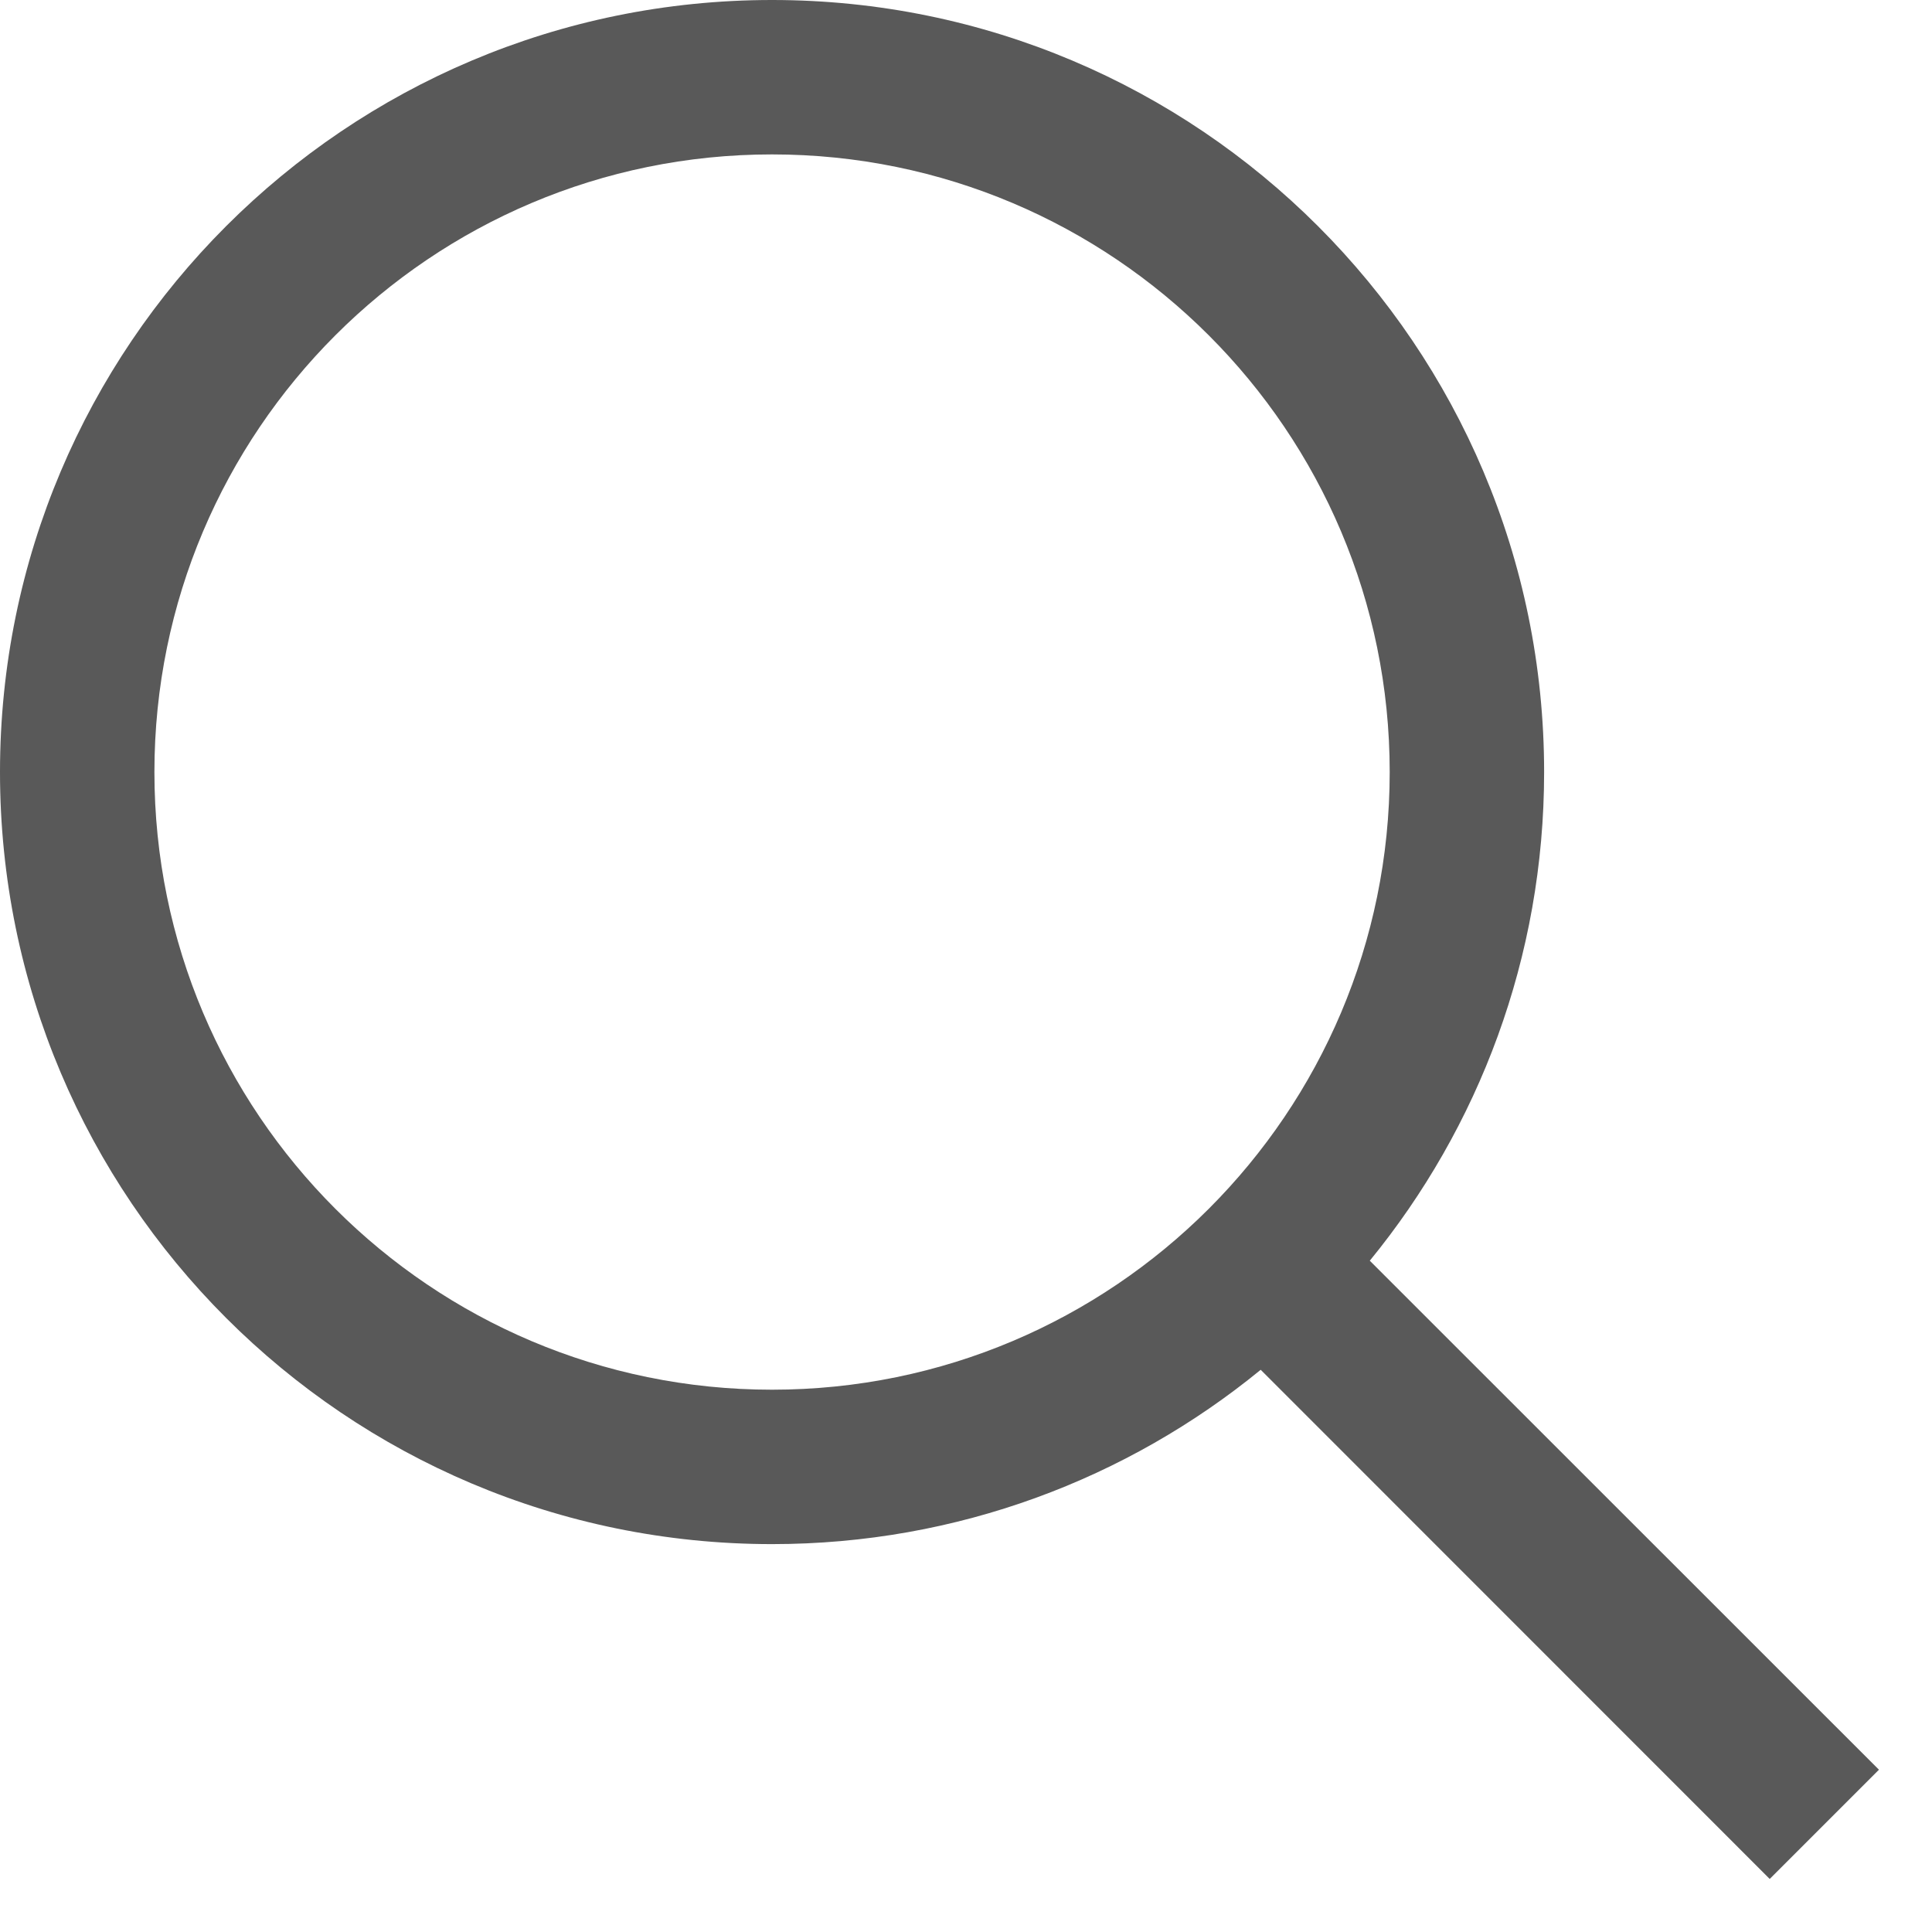
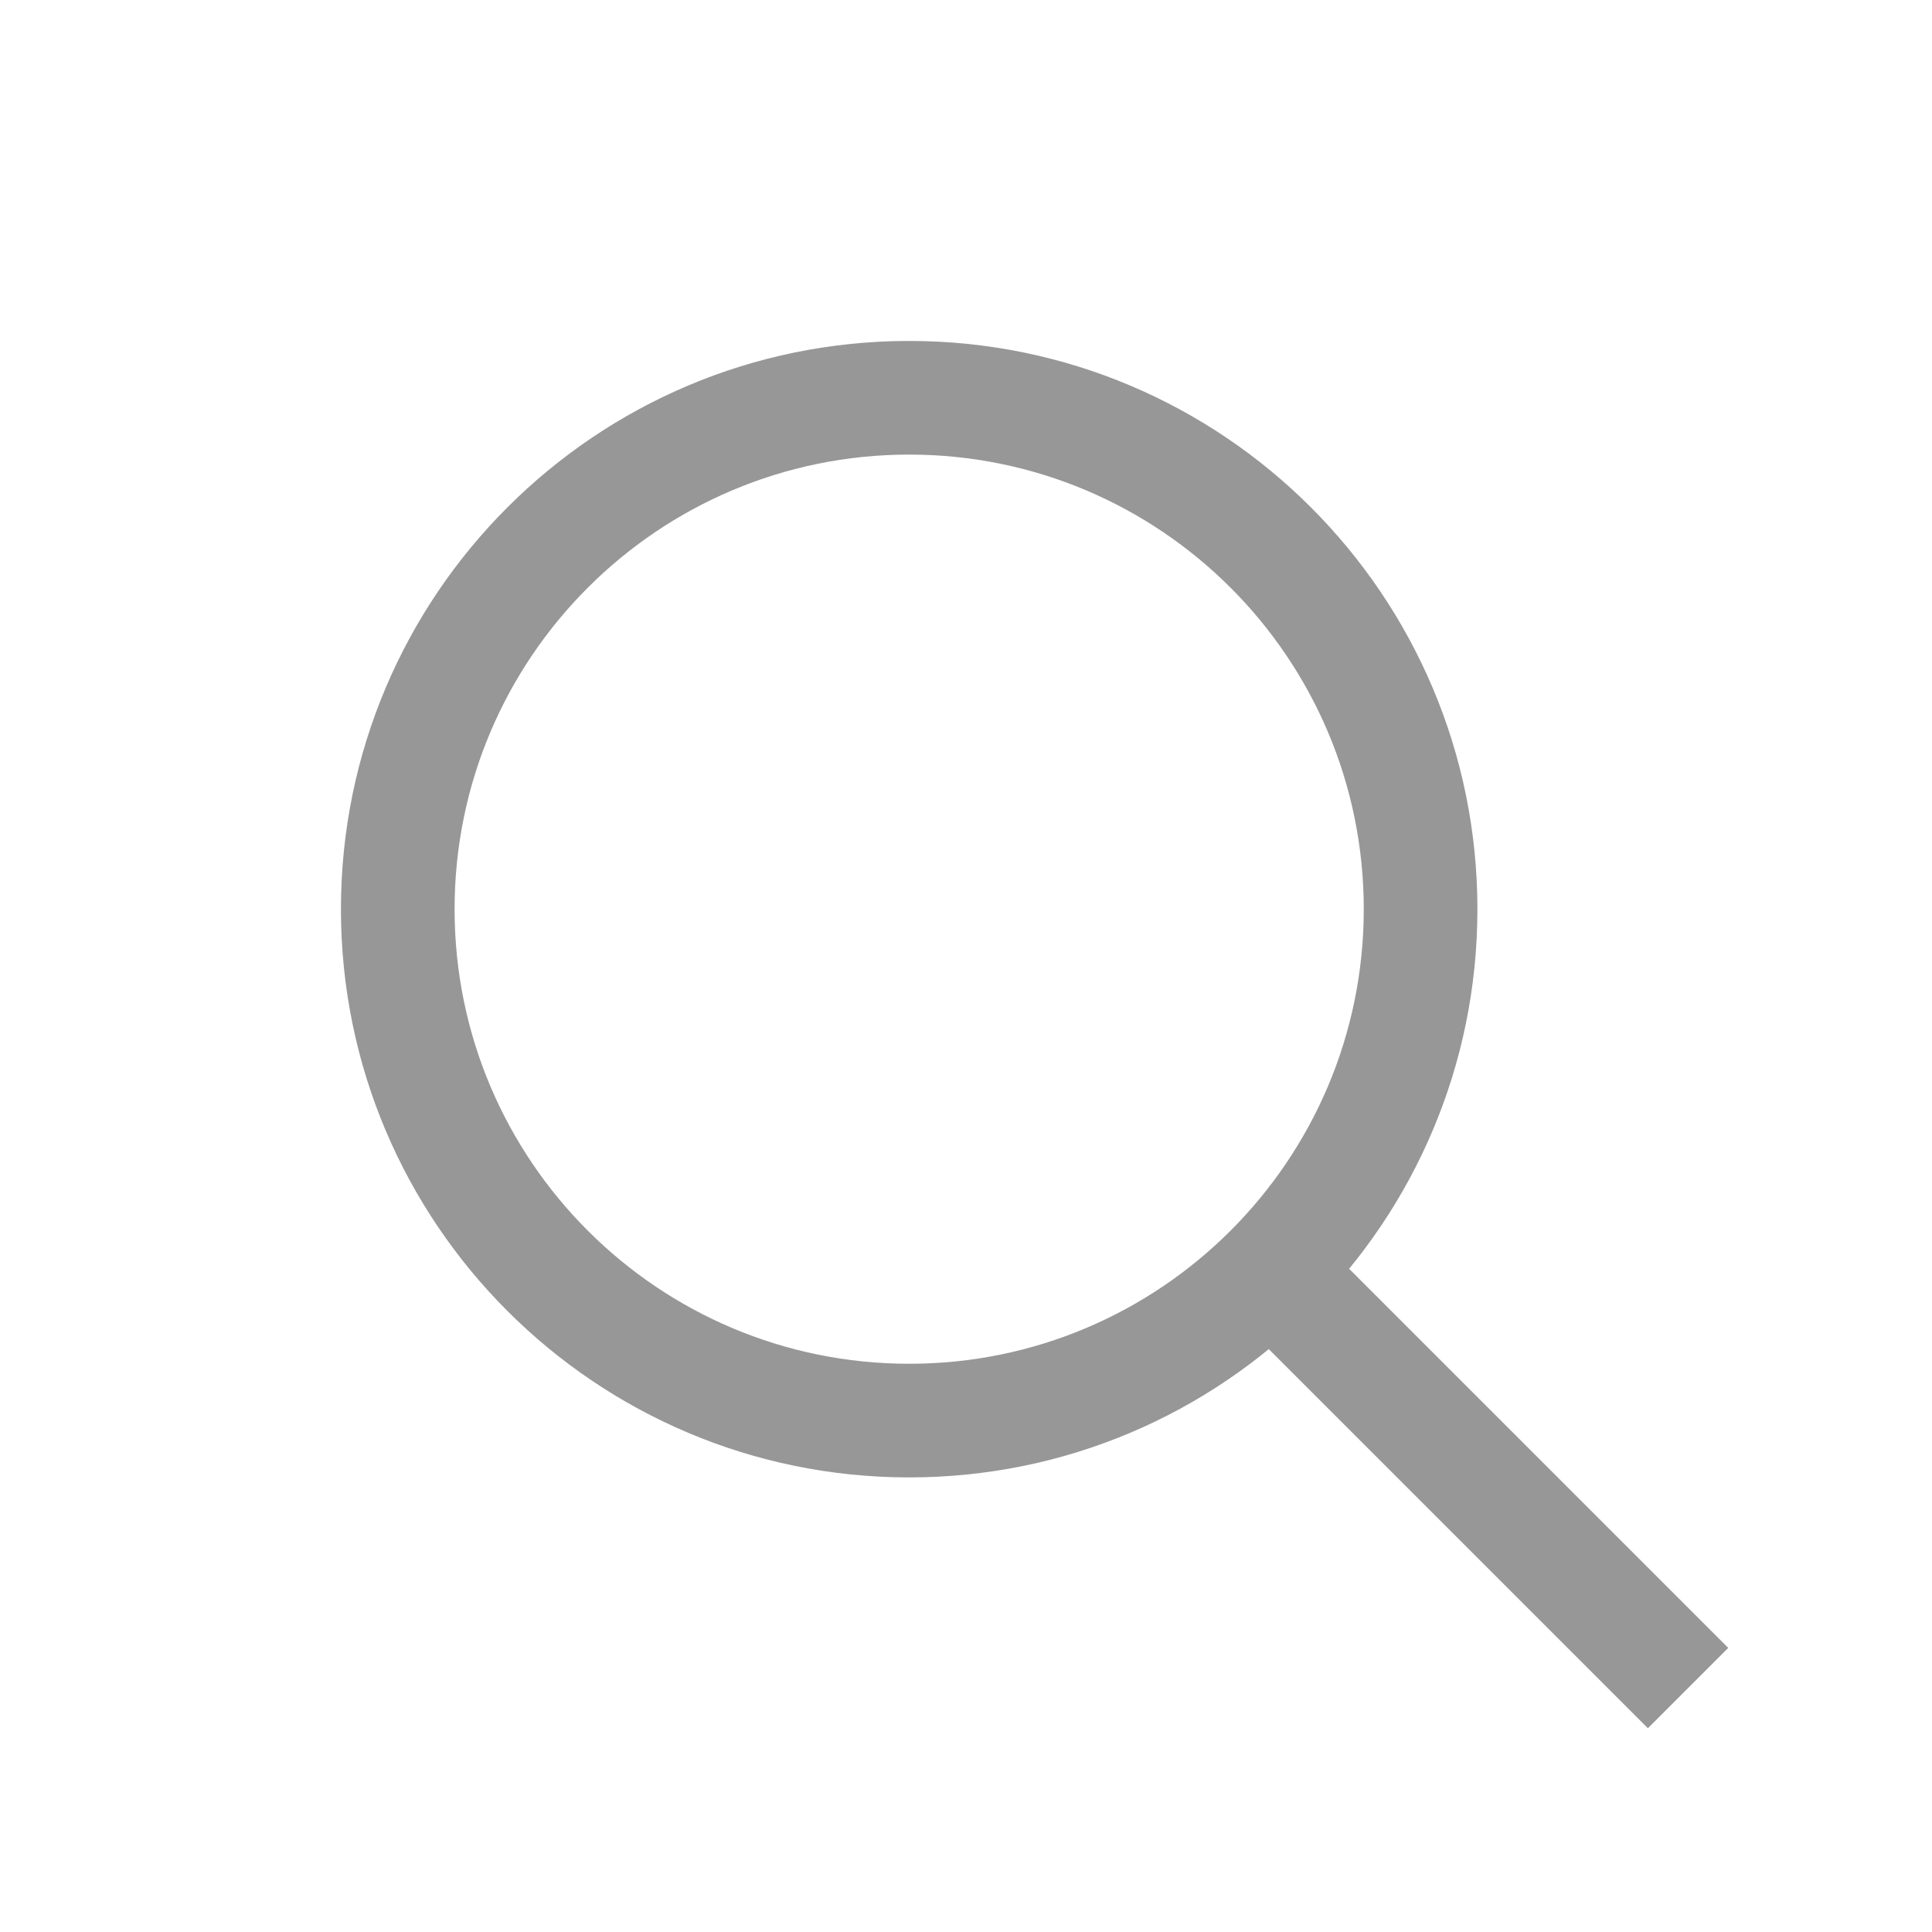
- <svg xmlns="http://www.w3.org/2000/svg" width="13px" height="13px" viewBox="0 0 13 13" version="1.1">
-   <g id="Symbols" stroke="none" stroke-width="1" fill="none" fill-rule="evenodd">
-     <g id="Fields-and-Labels-/-Search-Field-/-Active-/-Aqua" transform="translate(-6, -4)" fill="#595959">
-       <g id="Group" transform="translate(6, 2)">
-         <path d="M9.217,10.483 L12.643,13.908 L11.908,14.643 L8.483,11.217 C7.587,11.95 6.442,12.39 5.195,12.39 C2.326,12.39 0,10.064 0,7.195 C0,4.326 2.326,2 5.195,2 C8.064,2 10.39,4.326 10.39,7.195 C10.39,8.442 9.95,9.587 9.217,10.483 Z M5.195,11.351 C7.49,11.351 9.351,9.49 9.351,7.195 C9.351,4.9 7.49,3.039 5.195,3.039 C2.9,3.039 1.039,4.9 1.039,7.195 C1.039,9.49 2.9,11.351 5.195,11.351 Z" id="Filter-Icon" />
-       </g>
-     </g>
+ <svg xmlns="http://www.w3.org/2000/svg" width="17px" height="17px" viewBox="0 0 17 17" version="1.1">
+   <g id="search" stroke="none" stroke-width="1" fill="none" fill-rule="evenodd">
+     <path d="M8,3 C10.761,3 13,5.239 13,8 C13,10.761 10.761,13 8,13 C5.239,13 3,10.761 3,8 C3,5.239 5.239,3 8,3 Z M8,4 C5.791,4 4,5.791 4,8 C4,10.209 5.791,12 8,12 C10.209,12 12,10.209 12,8 C12,5.791 10.209,4 8,4 Z" id="Oval" fill="#979797" fill-rule="nonzero" />
+     <polygon id="Line-25" fill="#979797" fill-rule="nonzero" points="11.5 10.793 10.793 11.5 14.5 15.207 15.207 14.5" />
  </g>
</svg>
